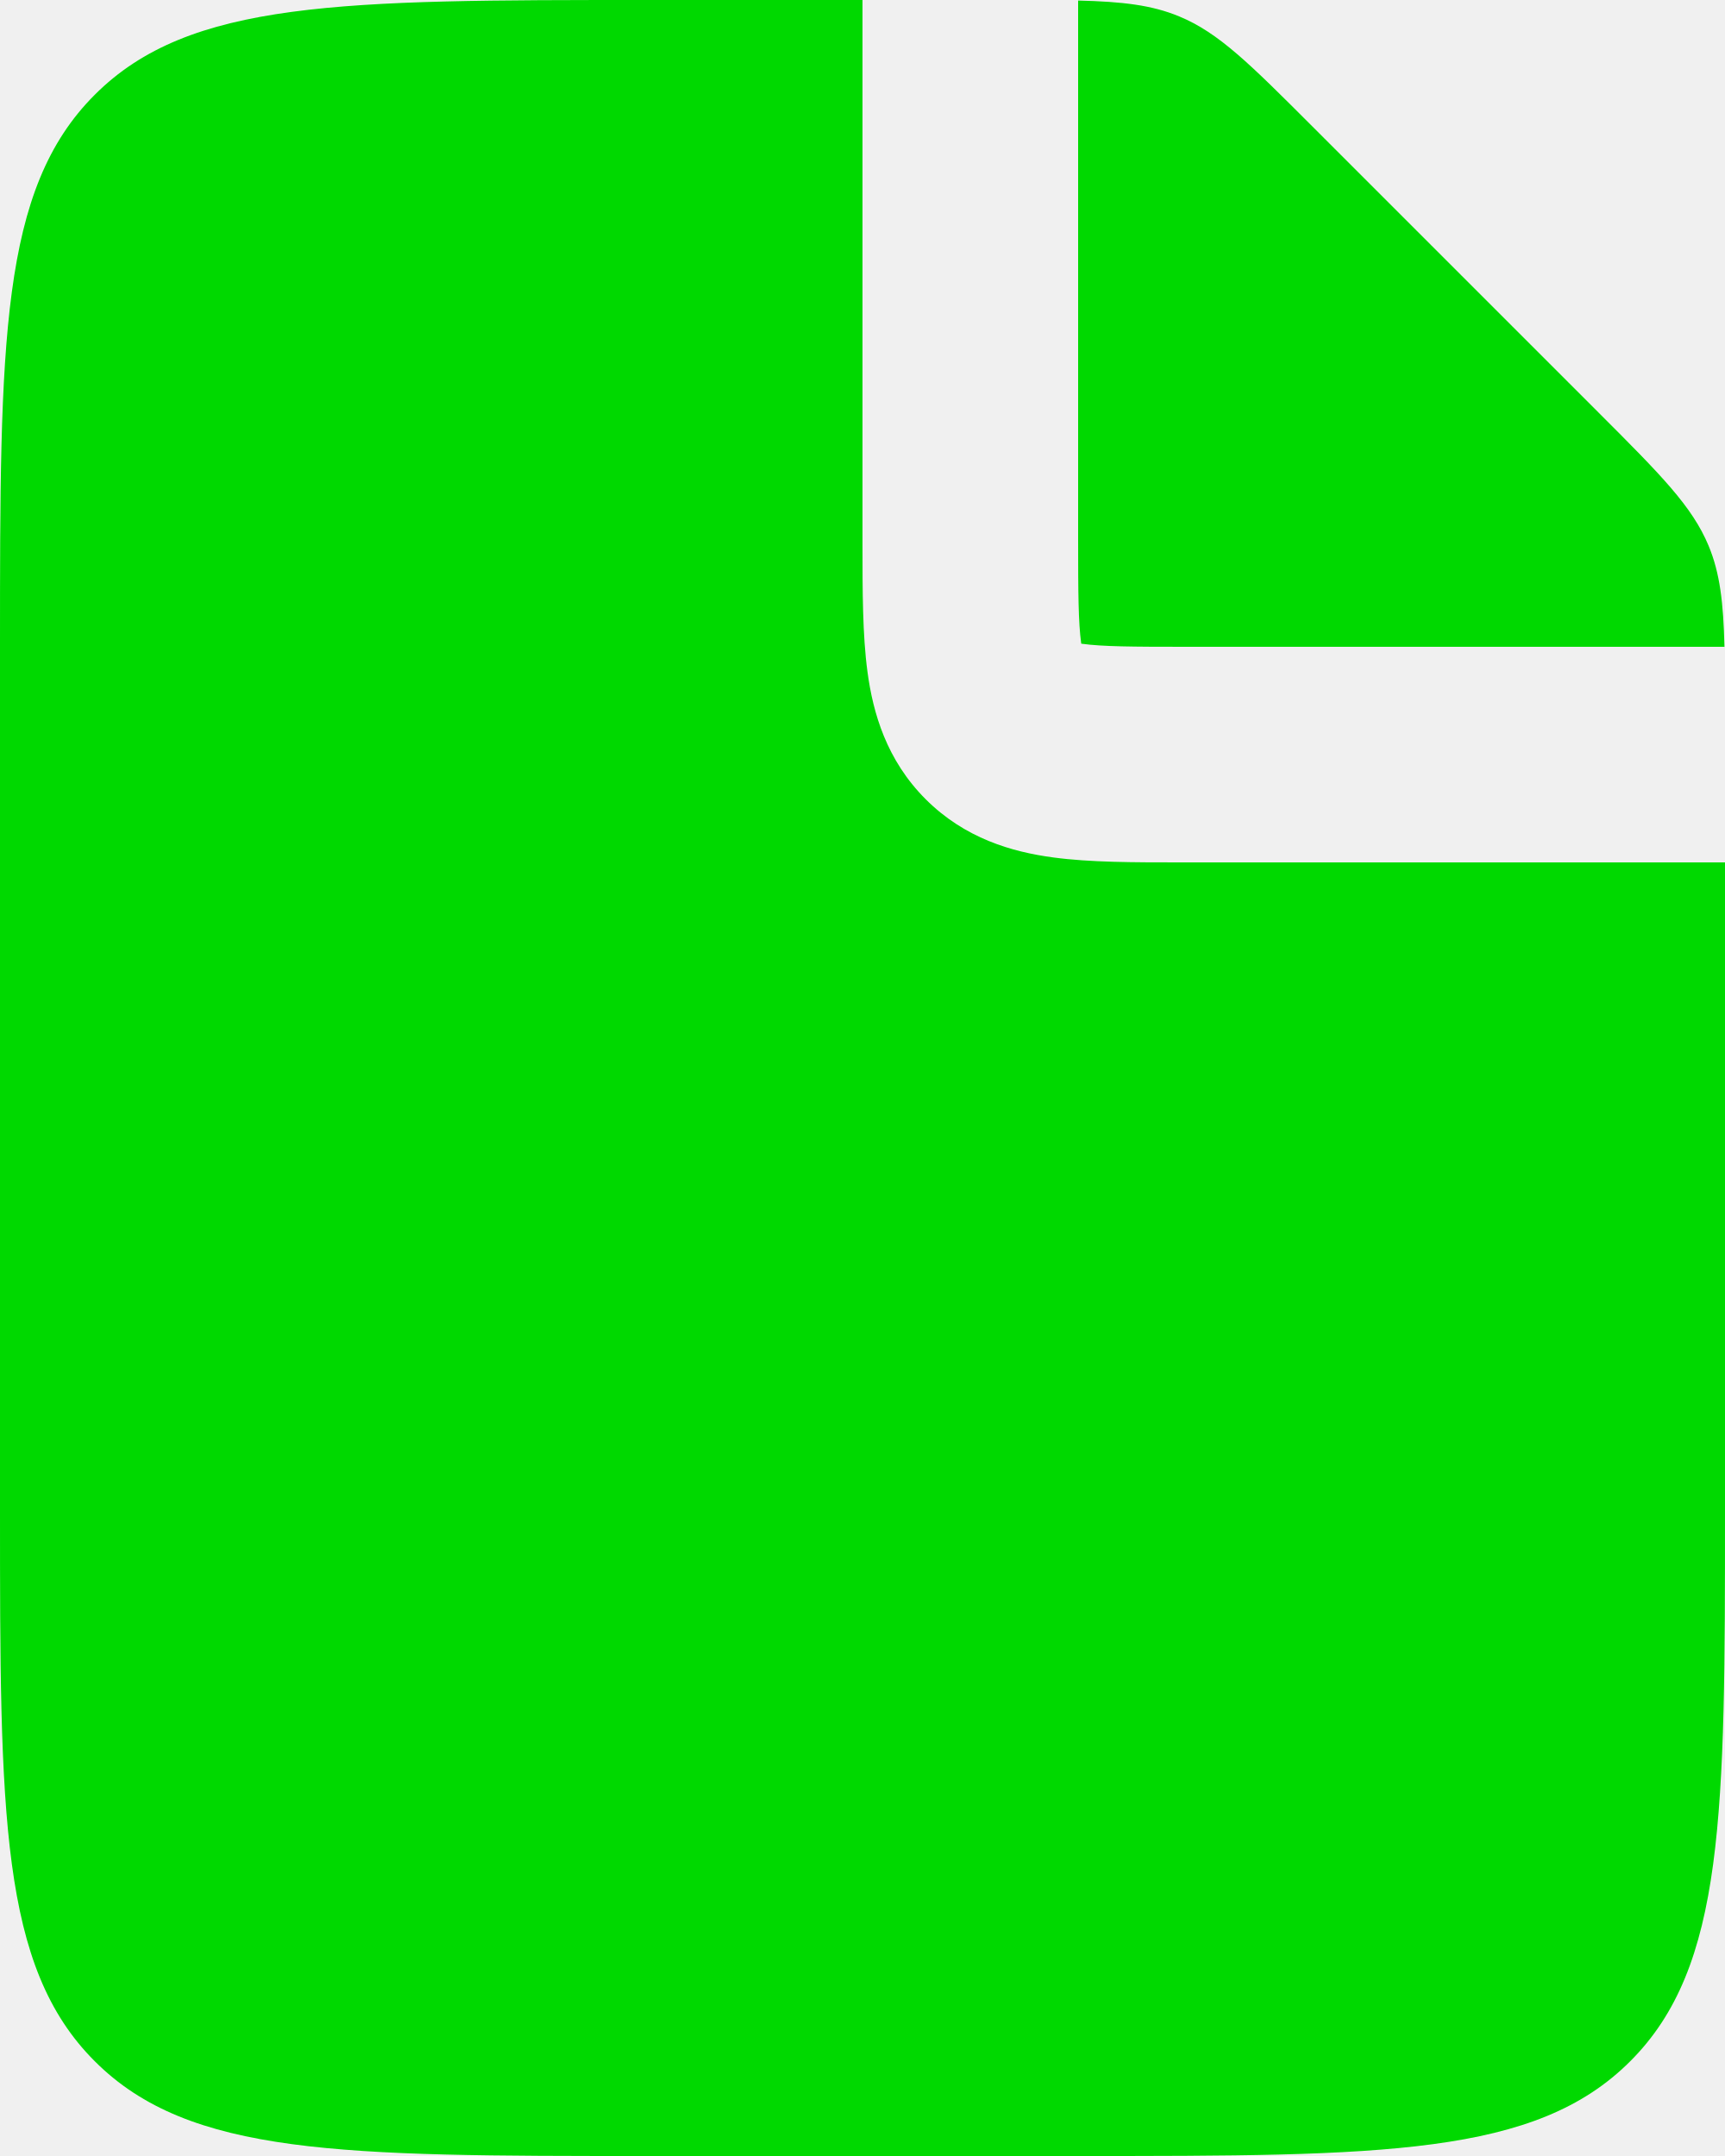
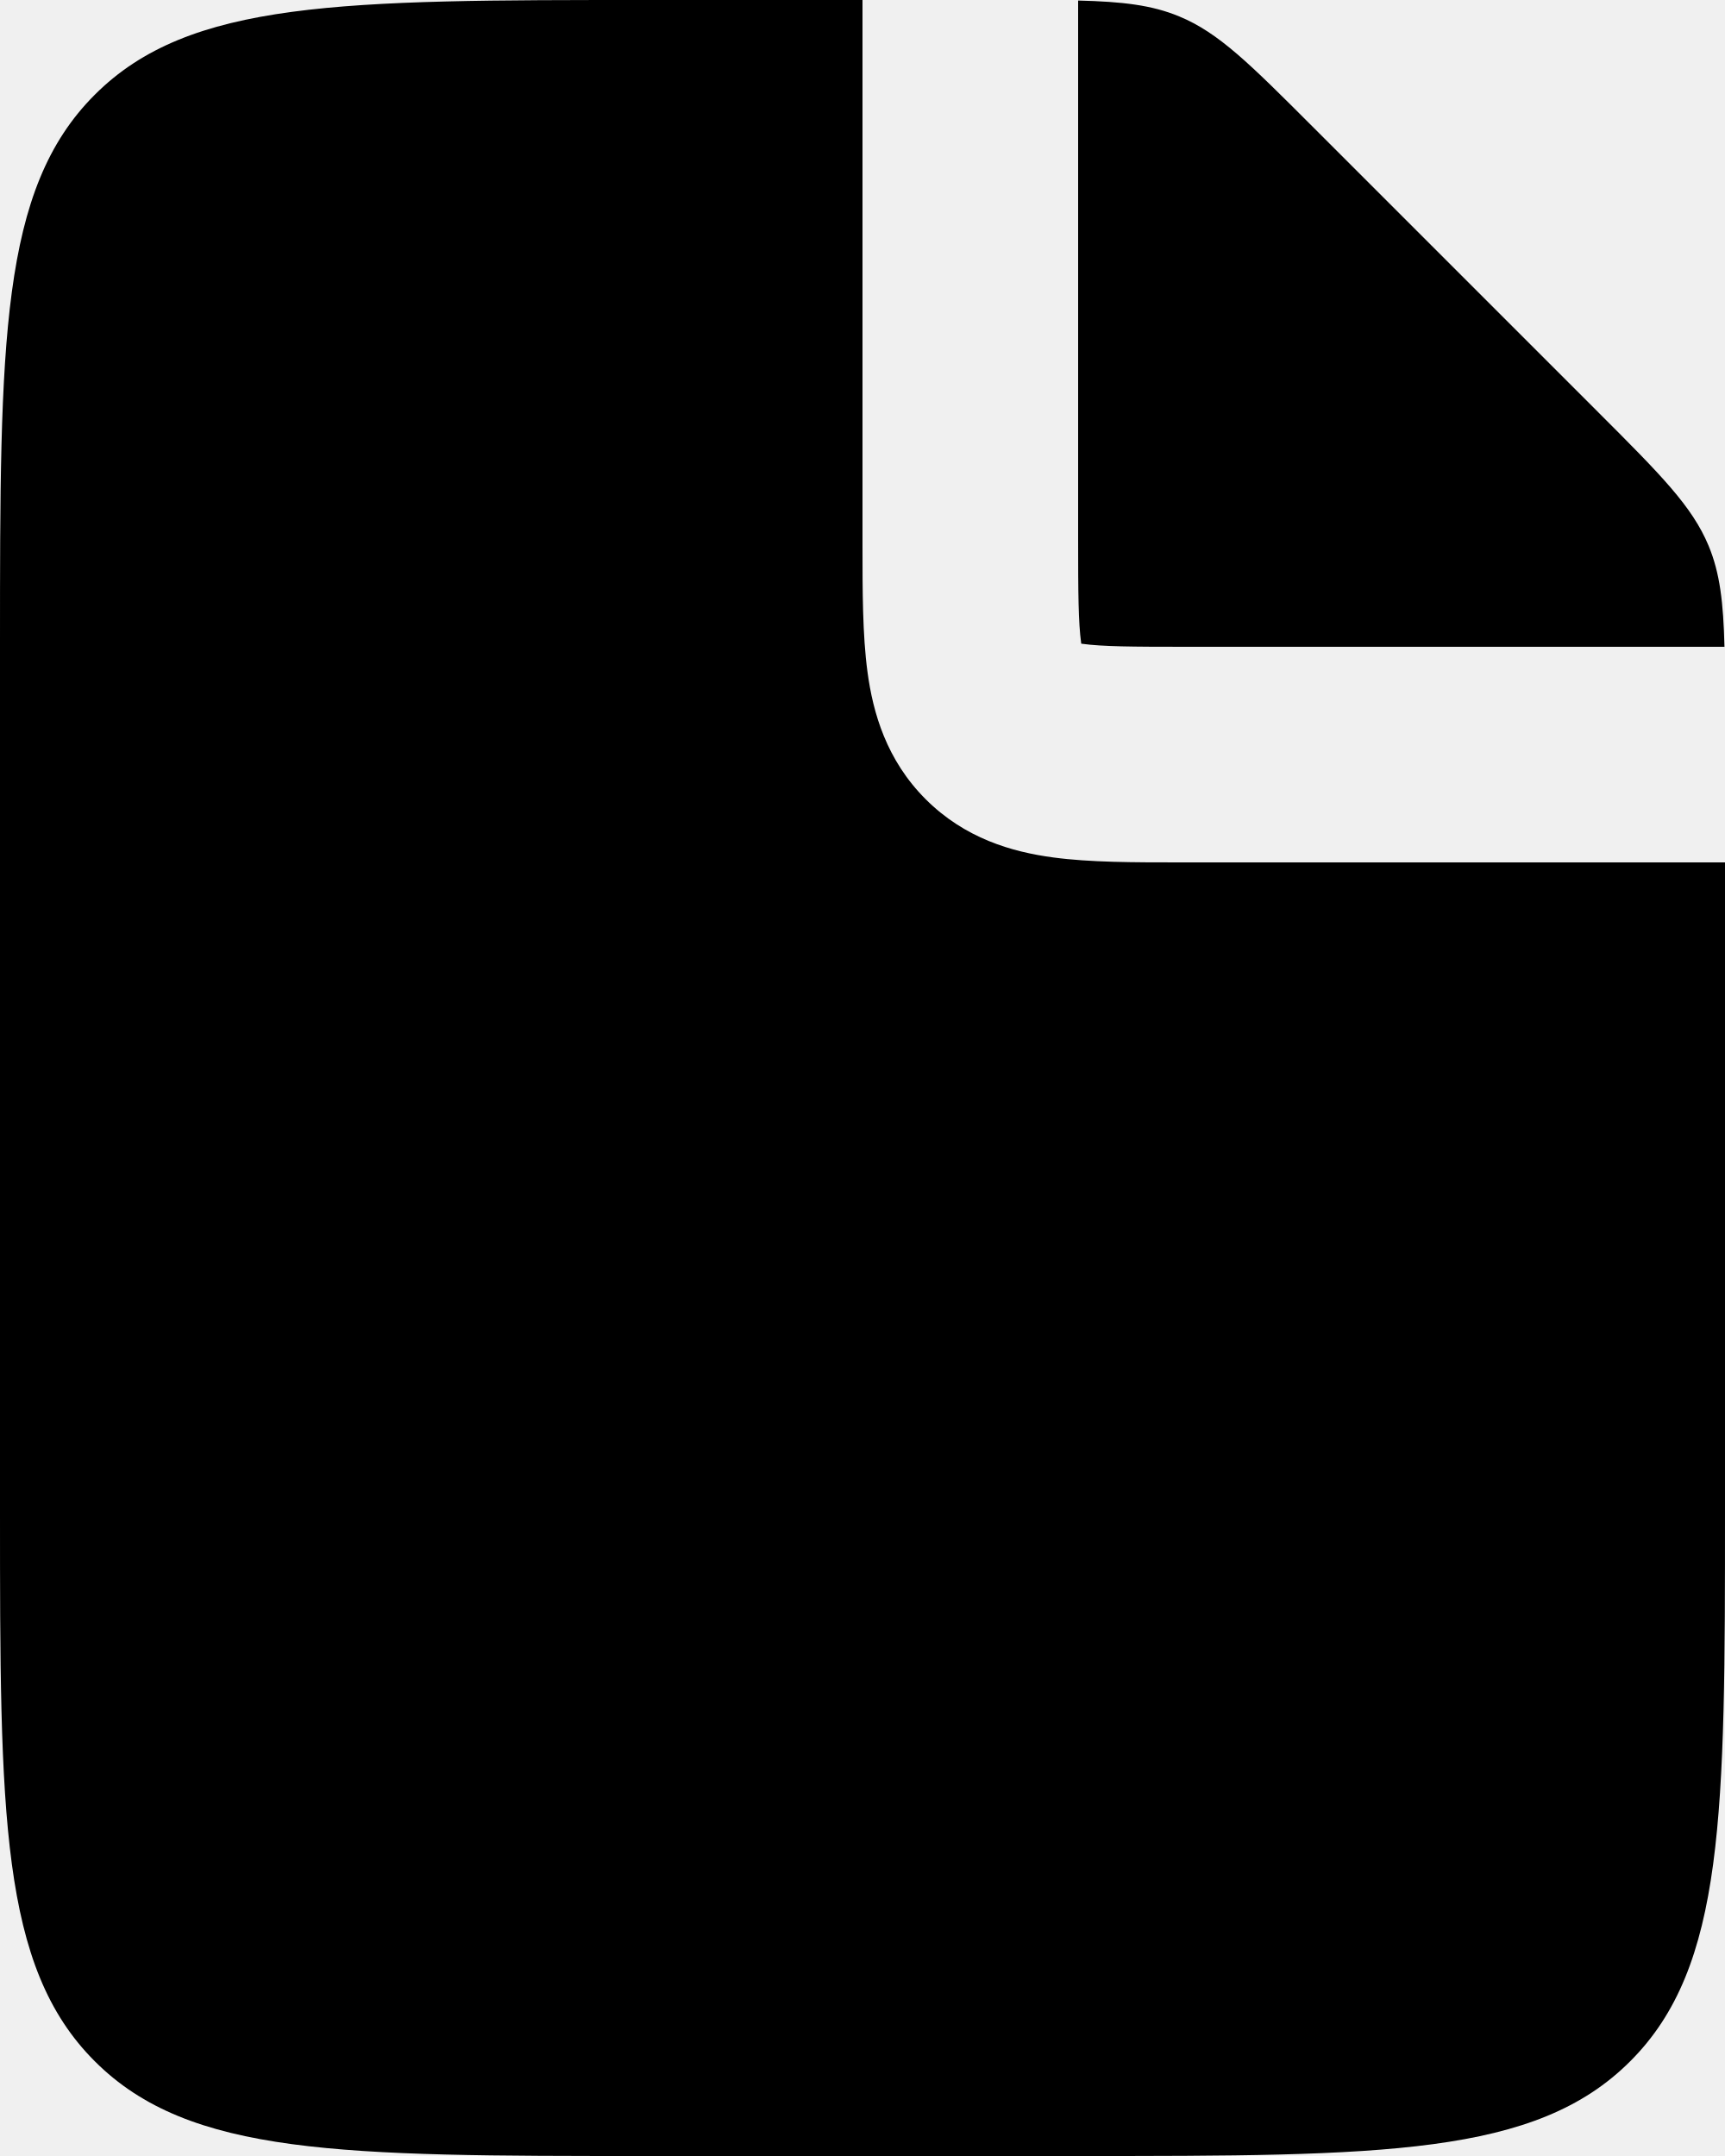
<svg xmlns="http://www.w3.org/2000/svg" width="16" height="20" viewBox="0 0 16 20" fill="none">
-   <path fill-rule="evenodd" clip-rule="evenodd" d="M8 0V5L8 5.054C8 5.478 8 5.891 8.046 6.231C8.097 6.614 8.223 7.051 8.586 7.414C8.949 7.777 9.386 7.903 9.769 7.954C10.109 8 10.521 8 10.946 8H10.946L11 8H16V14C16 16.828 16 18.243 15.121 19.121C14.243 20 12.828 20 10 20H6C3.172 20 1.757 20 0.879 19.121C0 18.243 0 16.828 0 14V6C0 3.172 0 1.757 0.879 0.879C1.757 0 3.172 0 6 0H8ZM10 0.005V5C10 5.5 10.002 5.774 10.028 5.964L10.029 5.971L10.036 5.972C10.226 5.998 10.5 6 11 6H15.995C15.985 5.588 15.953 5.316 15.848 5.063C15.695 4.696 15.406 4.406 14.828 3.828L12.172 1.172C11.594 0.594 11.305 0.304 10.937 0.152C10.684 0.047 10.412 0.015 10 0.005Z" fill="#00d900" />
+   <g clip-path="url(#clip0_2955_109)">
+     <path fill-rule="evenodd" clip-rule="evenodd" d="M8 0V5L8 5.054C8 5.478 8 5.891 8.046 6.231C8.097 6.614 8.223 7.051 8.586 7.414C8.949 7.777 9.386 7.903 9.769 7.954C10.109 8 10.521 8 10.946 8L11 8H16V14C16 16.828 16 18.243 15.121 19.121C14.243 20 12.828 20 10 20H6C3.172 20 1.757 20 0.879 19.121C0 18.243 0 16.828 0 14V6C0 3.172 0 1.757 0.879 0.879C1.757 0 3.172 0 6 0H8ZM10 0.005V5C10 5.5 10.002 5.774 10.028 5.964L10.029 5.971L10.036 5.972C10.226 5.998 10.5 6 11 6H15.995C15.985 5.588 15.953 5.316 15.848 5.063C15.695 4.696 15.406 4.406 14.828 3.828L12.172 1.172C11.594 0.594 11.305 0.304 10.937 0.152C10.684 0.047 10.412 0.015 10 0.005Z" fill="black" />
+   </g>
+   <defs>
+     <clipPath id="clip0_2955_109">
+       <rect width="16" height="20" fill="white" />
+     </clipPath>
+   </defs>
</svg>
